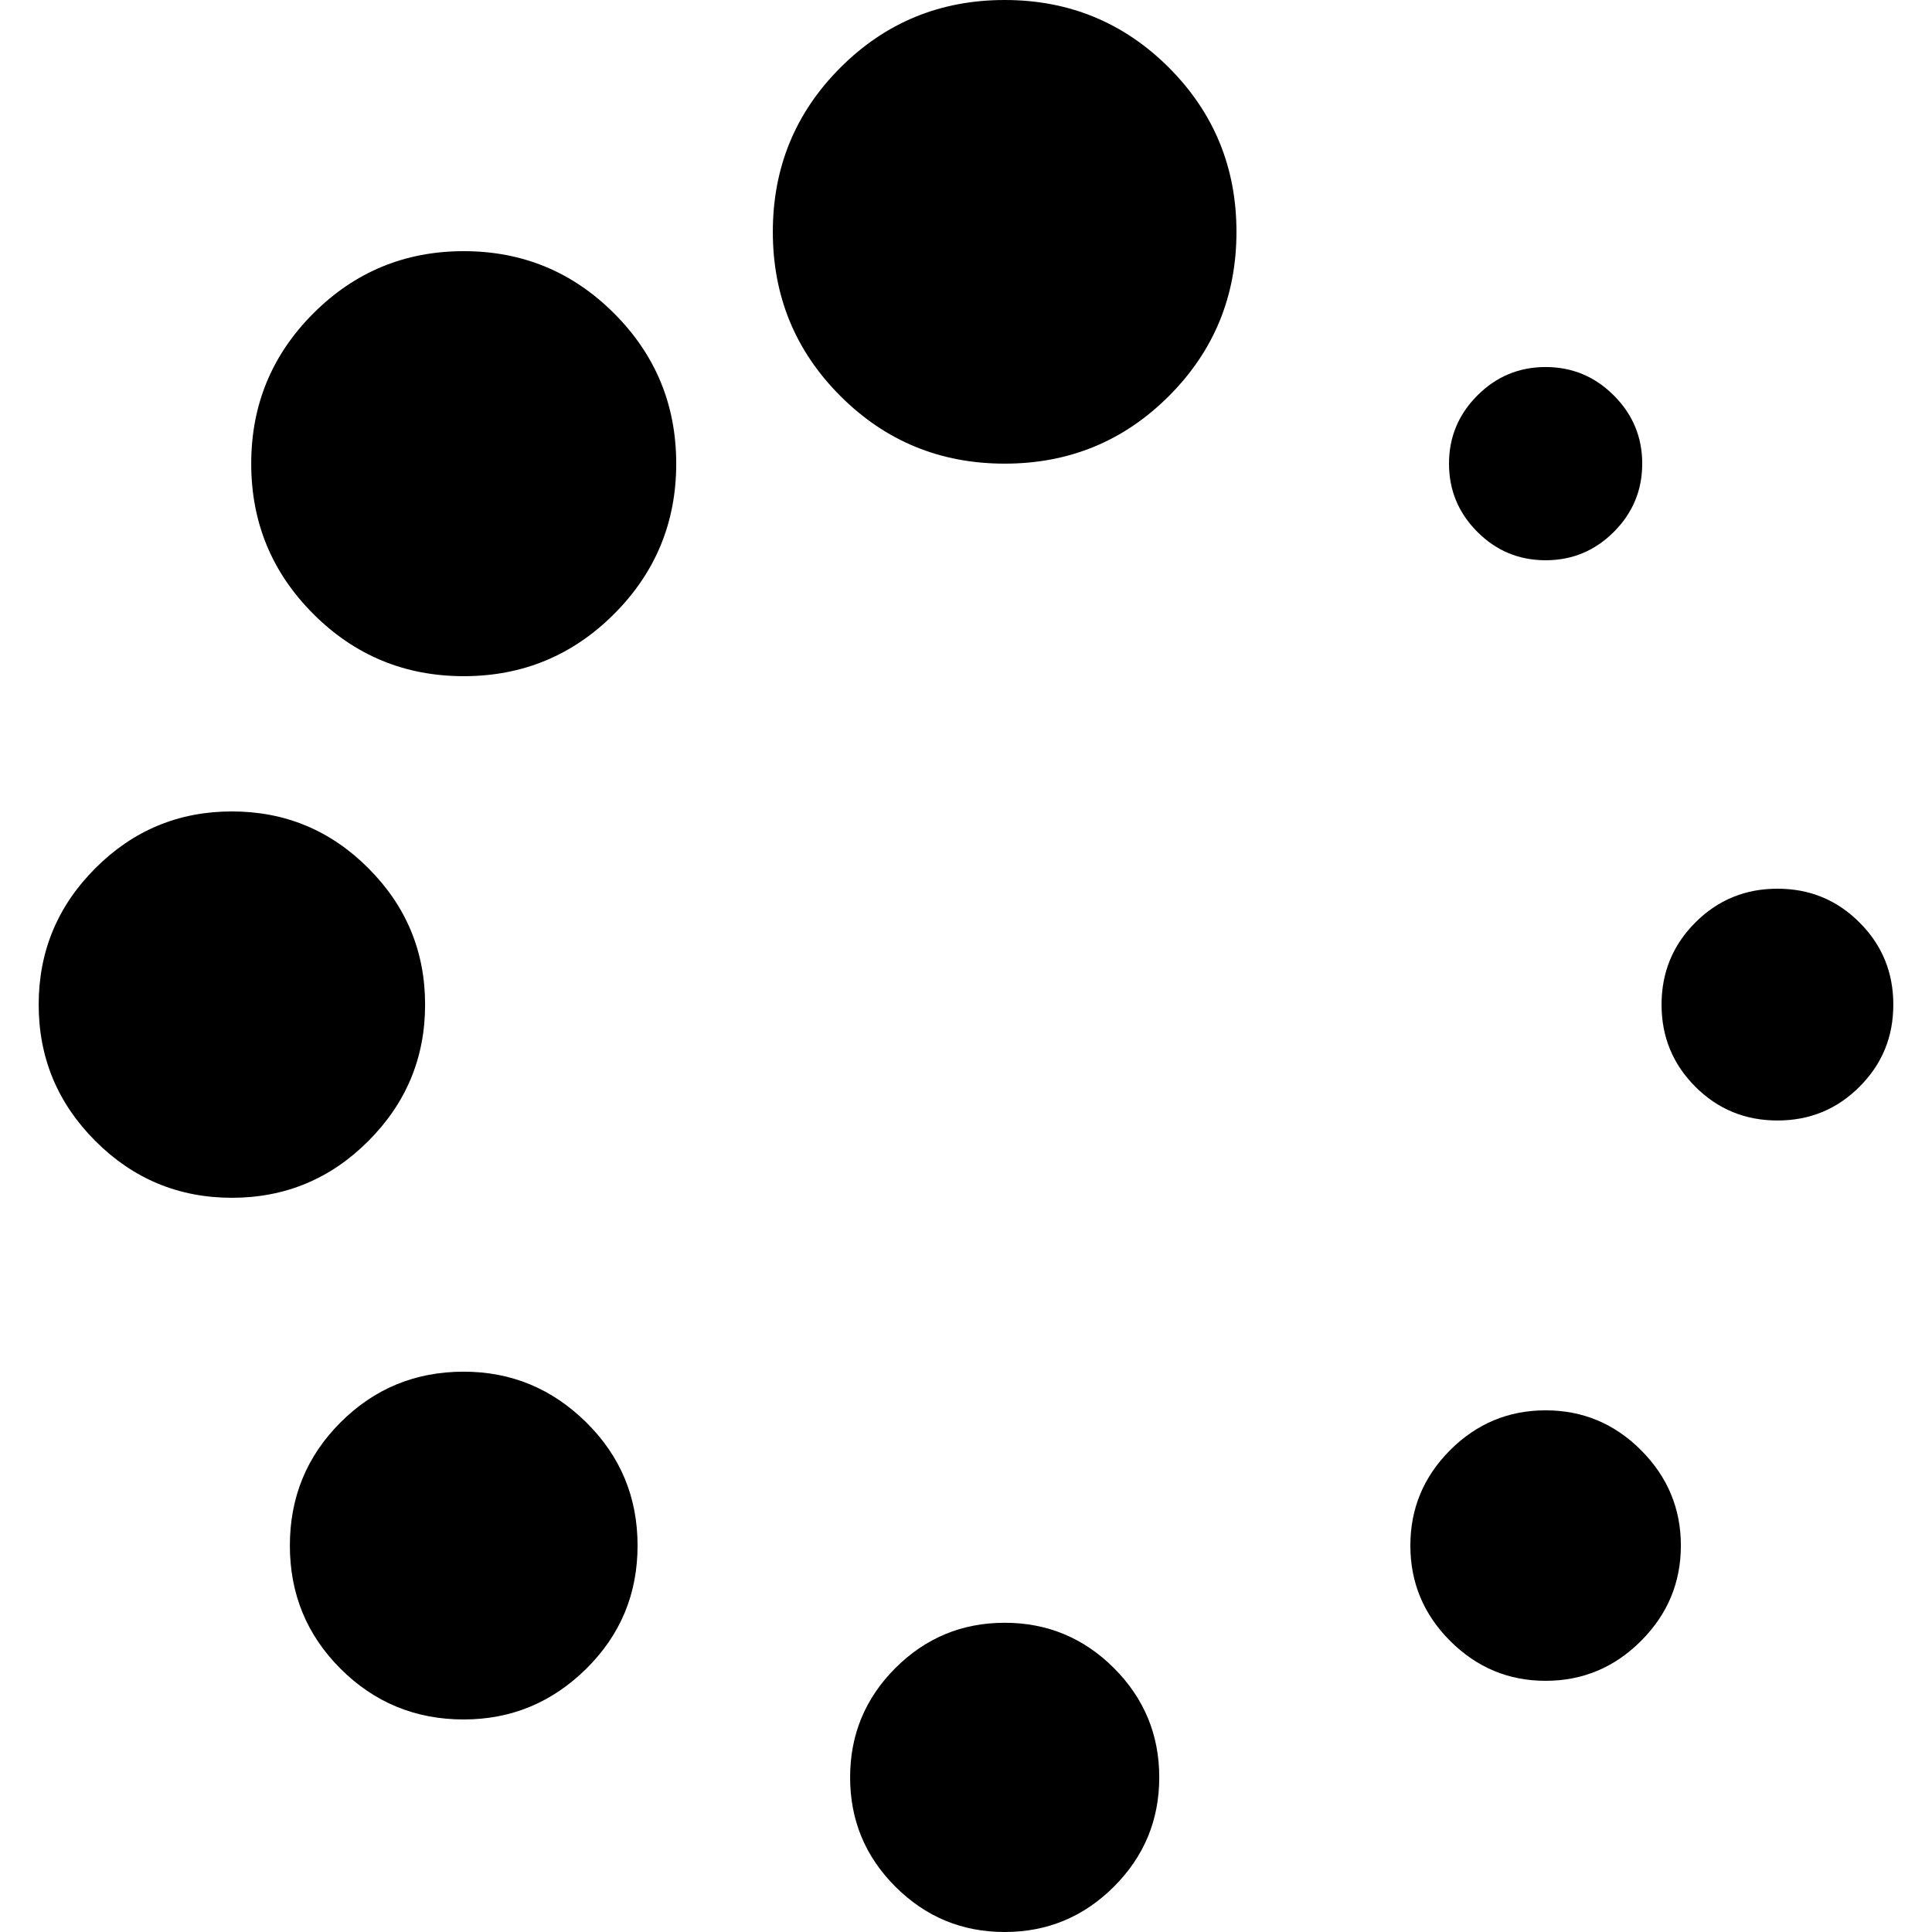
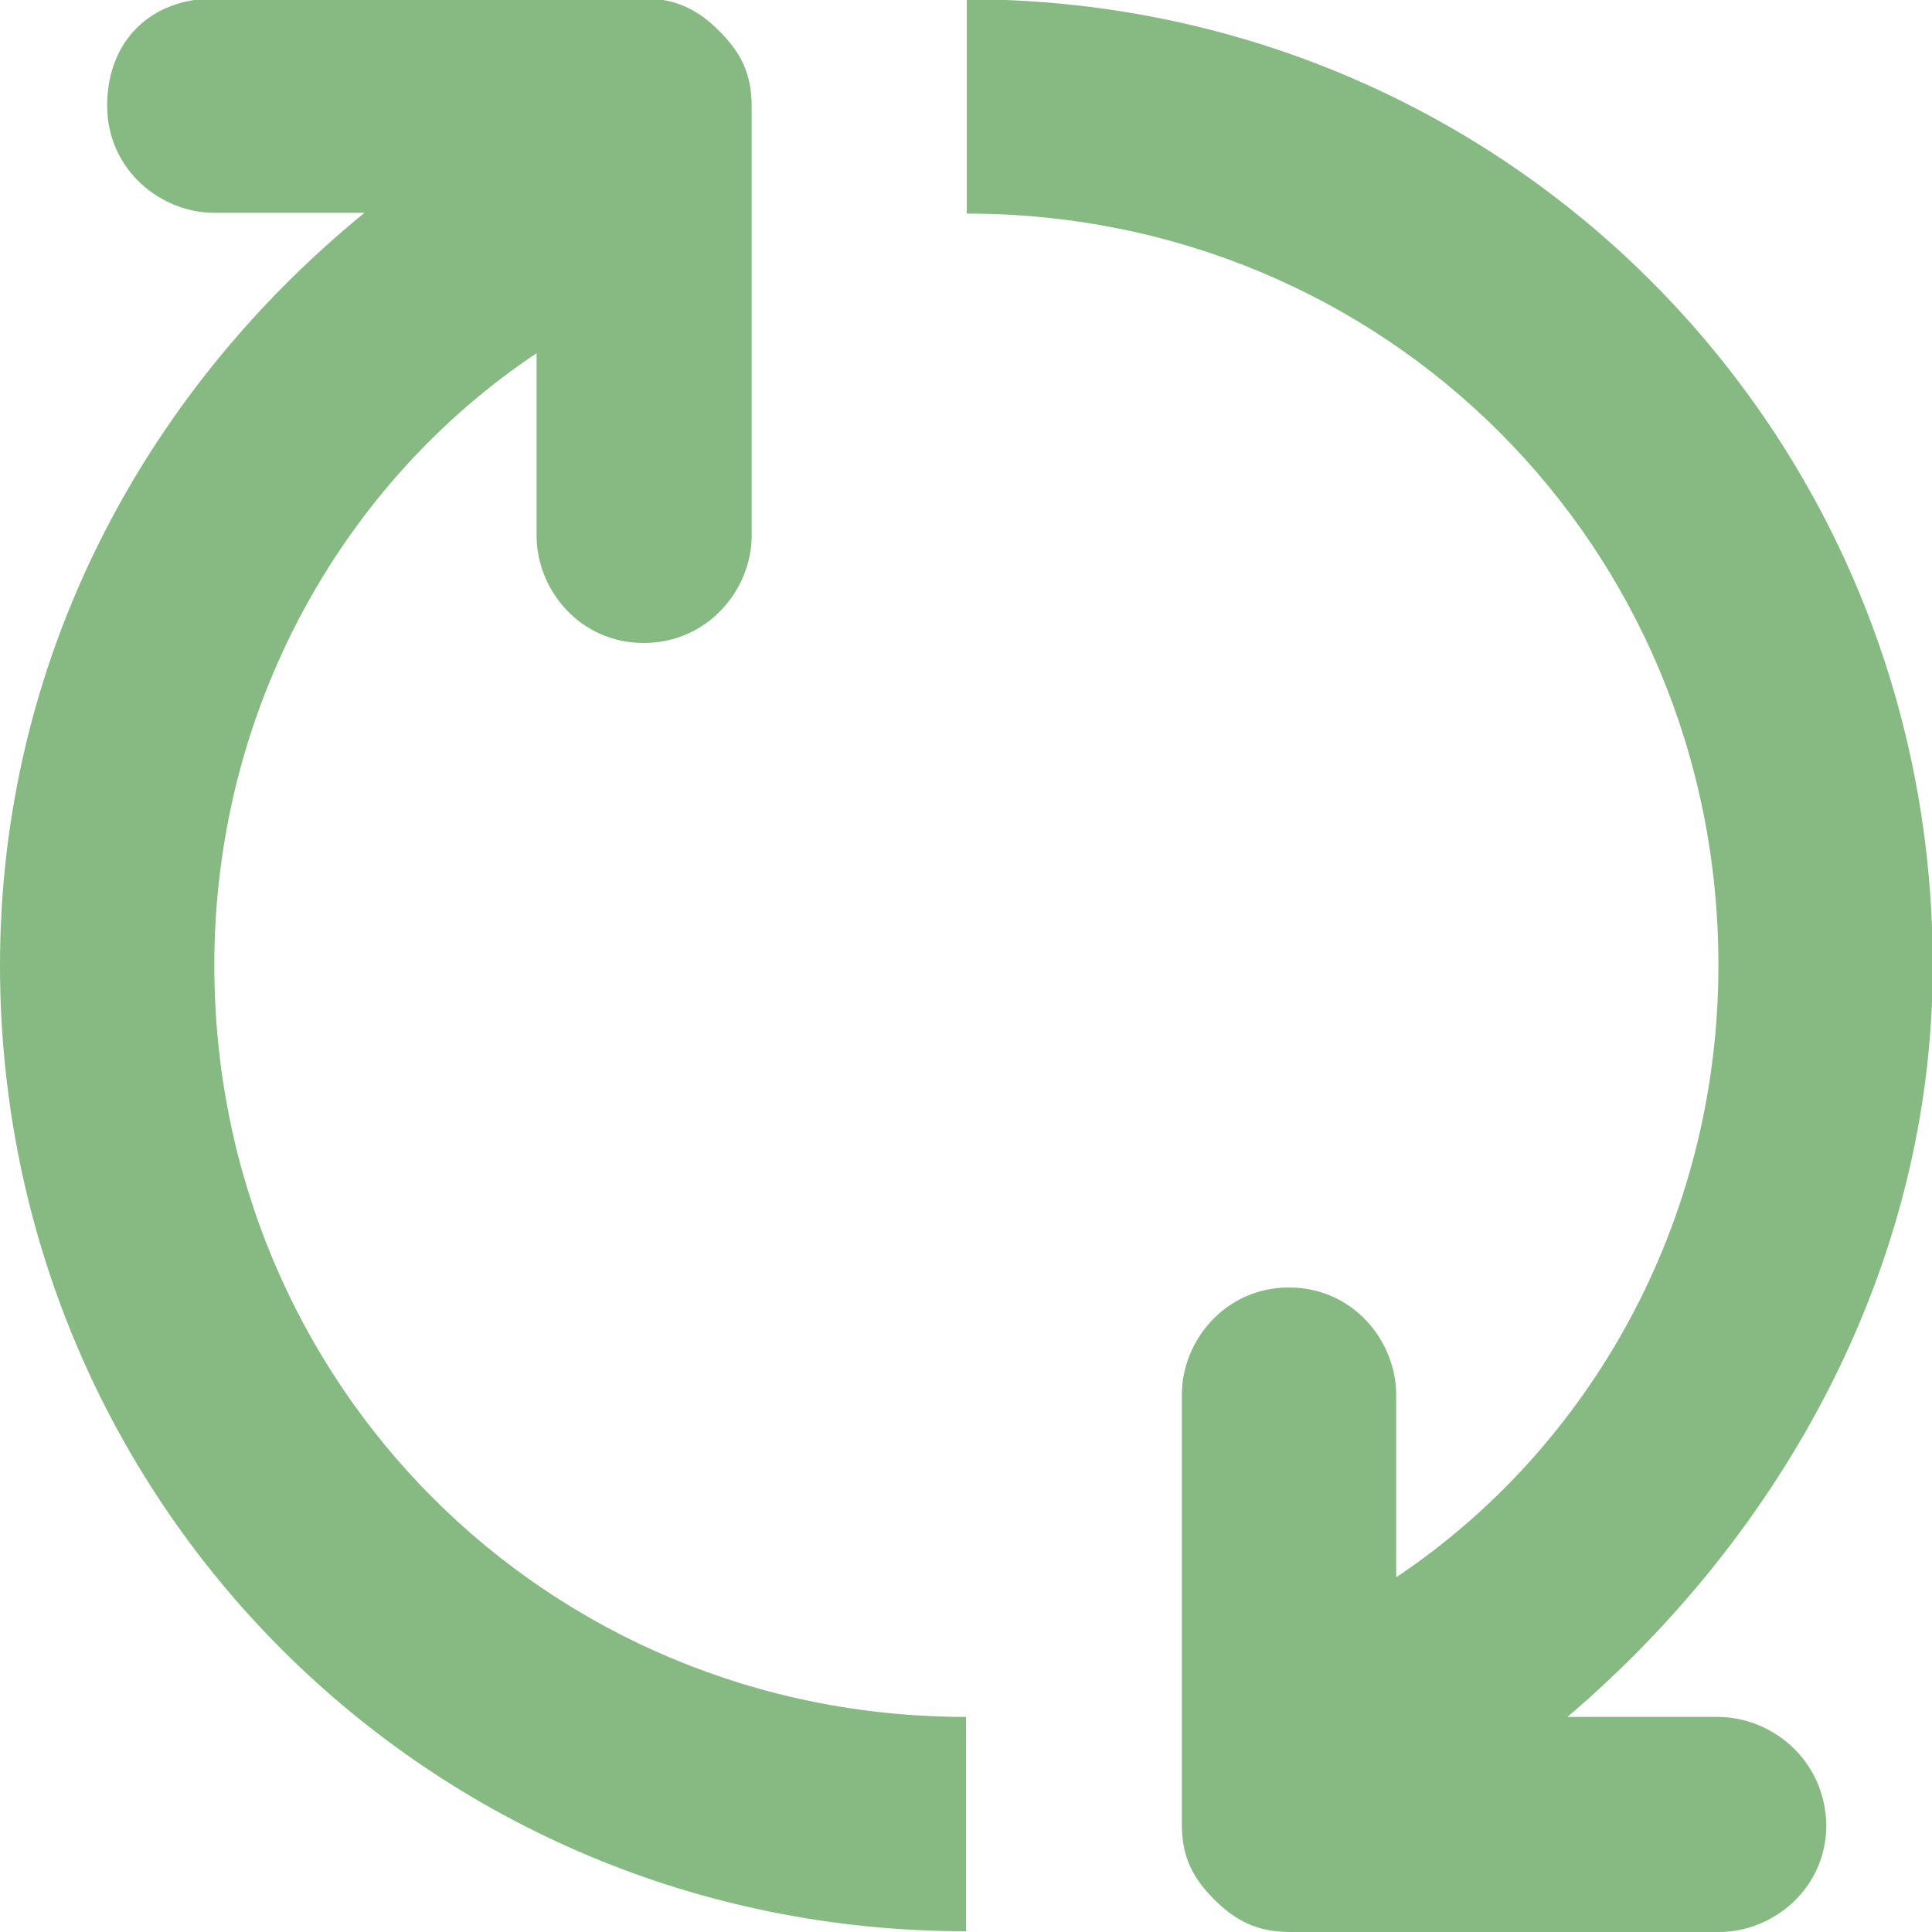
<svg xmlns="http://www.w3.org/2000/svg" version="1.1" id="Layer_1" x="0px" y="0px" viewBox="0 0 256 256" style="enable-background:new 0 0 256 256;" xml:space="preserve">
-   <g>
-     <path d="M61.439,181.755c-6.395,0-11.832,2.234-16.319,6.721c-4.477,4.477-6.711,9.915-6.711,16.319   c0,6.407,2.234,11.844,6.711,16.321c4.487,4.477,9.924,6.721,16.319,6.721c6.301,0,11.709-2.244,16.245-6.721   c4.534-4.477,6.797-9.915,6.797-16.321c0-6.404-2.263-11.842-6.797-16.319C73.148,183.998,67.74,181.755,61.439,181.755   L61.439,181.755z M61.439,181.755" />
-     <path d="M56.328,133.119c0-7.048-2.511-13.069-7.526-18.084c-5.005-5.015-11.036-7.516-18.074-7.516   c-7.04,0-13.071,2.501-18.086,7.516c-5.013,5.015-7.516,11.036-7.516,18.084c0,7.038,2.504,13.062,7.516,18.077   c5.015,5.015,11.046,7.516,18.086,7.516c7.038,0,13.069-2.501,18.074-7.516C53.817,146.181,56.328,140.157,56.328,133.119   L56.328,133.119z M56.328,133.119" />
-     <path d="M204.802,74.236c3.518,0,6.53-1.247,9.041-3.758c2.504-2.504,3.761-5.523,3.761-9.043c0-3.518-1.257-6.53-3.761-9.033   c-2.511-2.511-5.523-3.768-9.041-3.768c-3.52,0-6.539,1.257-9.043,3.768c-2.501,2.504-3.758,5.516-3.758,9.033   c0,3.53,1.257,6.539,3.758,9.043C198.263,72.989,201.282,74.236,204.802,74.236L204.802,74.236z M204.802,74.236" />
-     <path d="M61.449,33.281c-7.794,0-14.431,2.744-19.925,8.238c-5.494,5.494-8.236,12.129-8.236,19.915   c0,7.796,2.742,14.431,8.236,19.925c5.494,5.496,12.139,8.238,19.925,8.238s14.422-2.742,19.918-8.238   c5.494-5.494,8.236-12.139,8.236-19.925s-2.742-14.421-8.236-19.915C75.87,36.025,69.235,33.281,61.449,33.281L61.449,33.281z    M61.449,33.281" />
-     <path d="M246.397,122.238c-2.982-2.992-6.606-4.48-10.874-4.48c-4.266,0-7.899,1.488-10.882,4.48   c-2.983,2.983-4.477,6.615-4.477,10.882c0,4.269,1.495,7.892,4.477,10.874c2.982,2.992,6.615,4.477,10.882,4.477   c4.269,0,7.892-1.485,10.874-4.477c2.992-2.983,4.477-6.606,4.477-10.874C250.875,128.853,249.389,125.22,246.397,122.238   L246.397,122.238z M246.397,122.238" />
-     <path d="M204.802,186.875c-4.909,0-9.129,1.755-12.649,5.273c-3.518,3.52-5.273,7.737-5.273,12.647   c0,4.909,1.755,9.119,5.273,12.639c3.53,3.52,7.74,5.283,12.649,5.283c4.9,0,9.119-1.762,12.637-5.283   c3.52-3.52,5.285-7.73,5.285-12.639c0-4.91-1.765-9.117-5.285-12.647C213.921,188.63,209.702,186.875,204.802,186.875   L204.802,186.875z M204.802,186.875" />
-     <path d="M133.127,215.026c-5.658,0-10.482,2.005-14.49,6.004c-3.999,4.009-5.992,8.83-5.992,14.478   c0,5.658,1.993,10.482,5.992,14.48c4.008,4.006,8.832,6.012,14.49,6.012c5.646,0,10.469-2.006,14.478-6.012   c3.999-3.999,6.002-8.822,6.002-14.48c0-5.648-2.003-10.469-6.002-14.478C143.596,217.031,138.772,215.026,133.127,215.026   L133.127,215.026z M133.127,215.026" />
-     <path d="M133.127,0c-8.535,0-15.794,2.982-21.768,8.955c-5.972,5.975-8.955,13.233-8.955,21.766c0,8.535,2.982,15.784,8.955,21.759   c5.975,5.972,13.233,8.955,21.768,8.955c8.533,0,15.781-2.982,21.756-8.955c5.972-5.975,8.955-13.224,8.955-21.759   c0-8.533-2.982-15.781-8.955-21.766C148.908,2.992,141.659,0,133.127,0L133.127,0z M133.127,0" />
-   </g>
+   <style type="text/css">
+ 	.st0{fill:#86BA82;}
+ </style>
+   <path class="st0" d="M28.4,127.9c0-34.1,17.1-64,42.7-81.1V71c0,7.1,5.7,14.2,14.2,14.2S99.6,78.1,99.6,71V14.1  c0-4.3-1.4-7.1-4.3-10l0,0c-2.8-2.8-5.7-4.3-10-4.3H28.4c-8.5,0-14.2,5.7-14.2,14.2s7.1,14.2,14.2,14.2h19.9  C18.5,52.5,0,88.1,0,127.9c0,71.1,56.9,128,128,128v-28.4C72.5,227.5,28.4,183.4,28.4,127.9z M227.6,227.5h-19.9  c28.4-24.2,48.4-59.7,48.4-99.6c0-71.1-56.9-128-128-128v28.4c55.5,0,99.6,44.1,99.6,99.6c0,34.1-17.1,64-42.7,81.1v-24.2  c0-7.1-5.7-14.2-14.2-14.2s-14.2,7.1-14.2,14.2v56.9c0,4.3,1.4,7.1,4.3,10l0,0c2.8,2.8,5.7,4.3,10,4.3h56.9  c7.1,0,14.2-5.7,14.2-14.2C241.8,233.1,234.7,227.5,227.6,227.5z" />
</svg>
